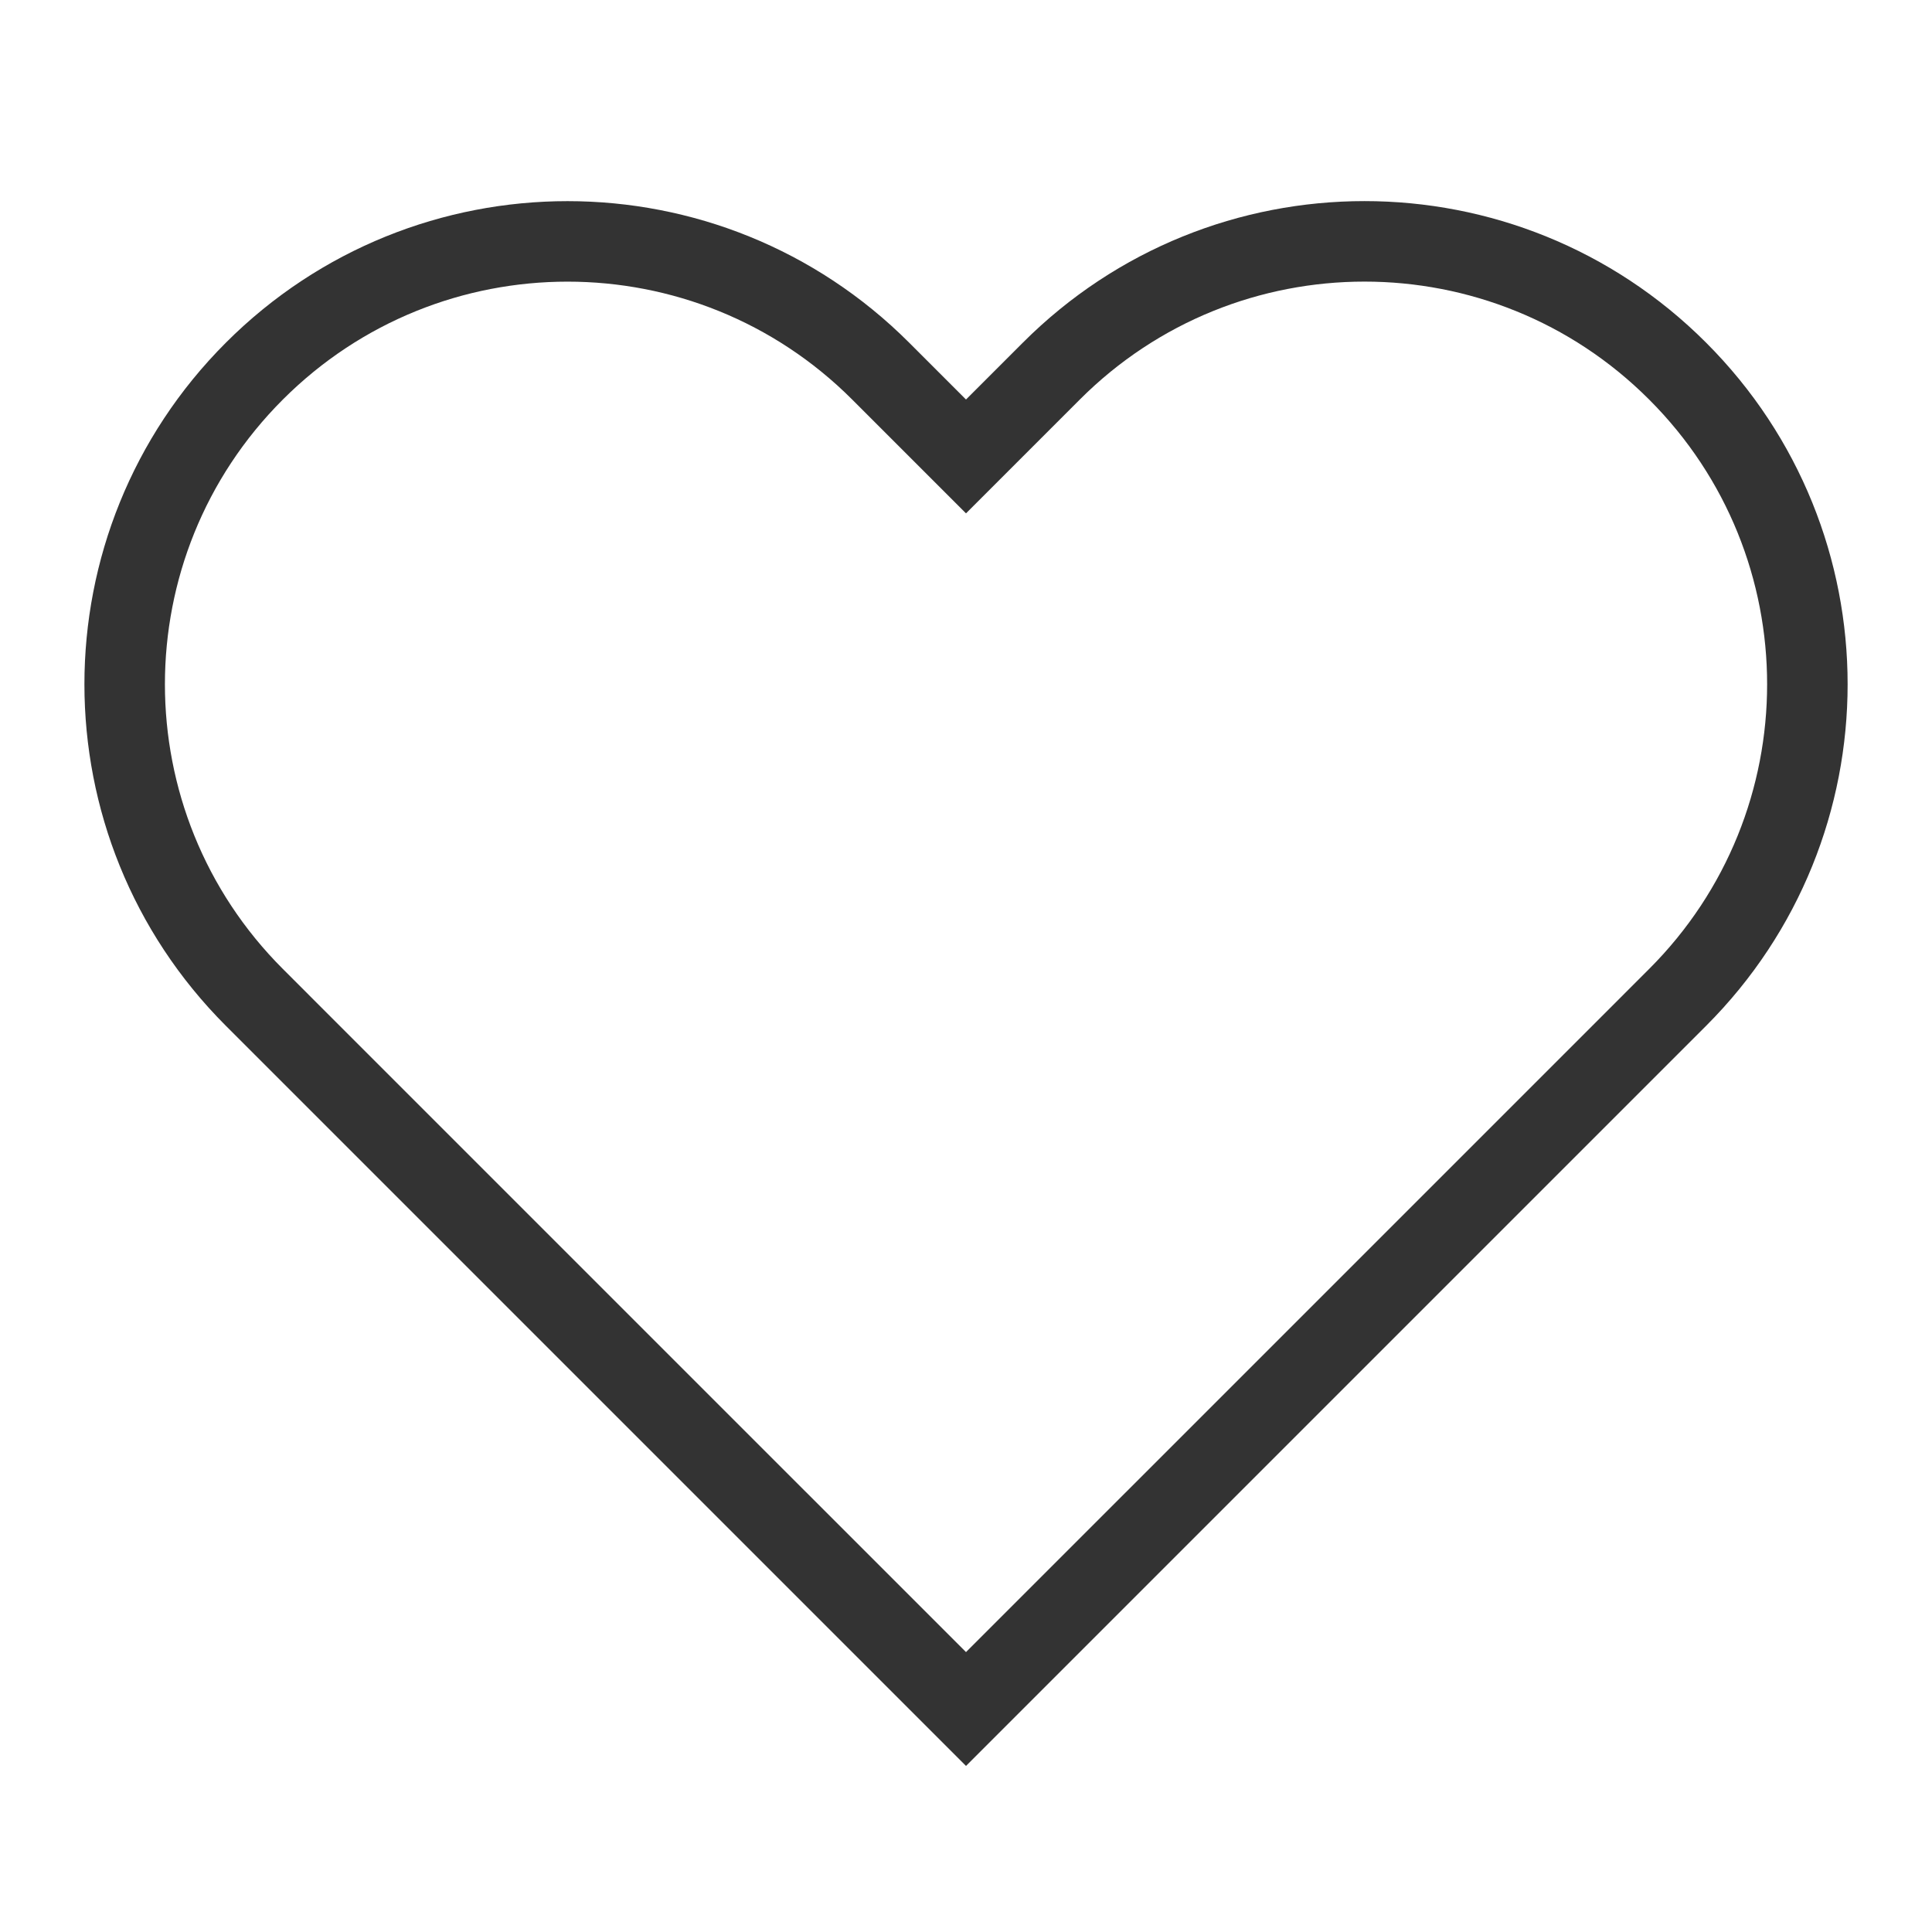
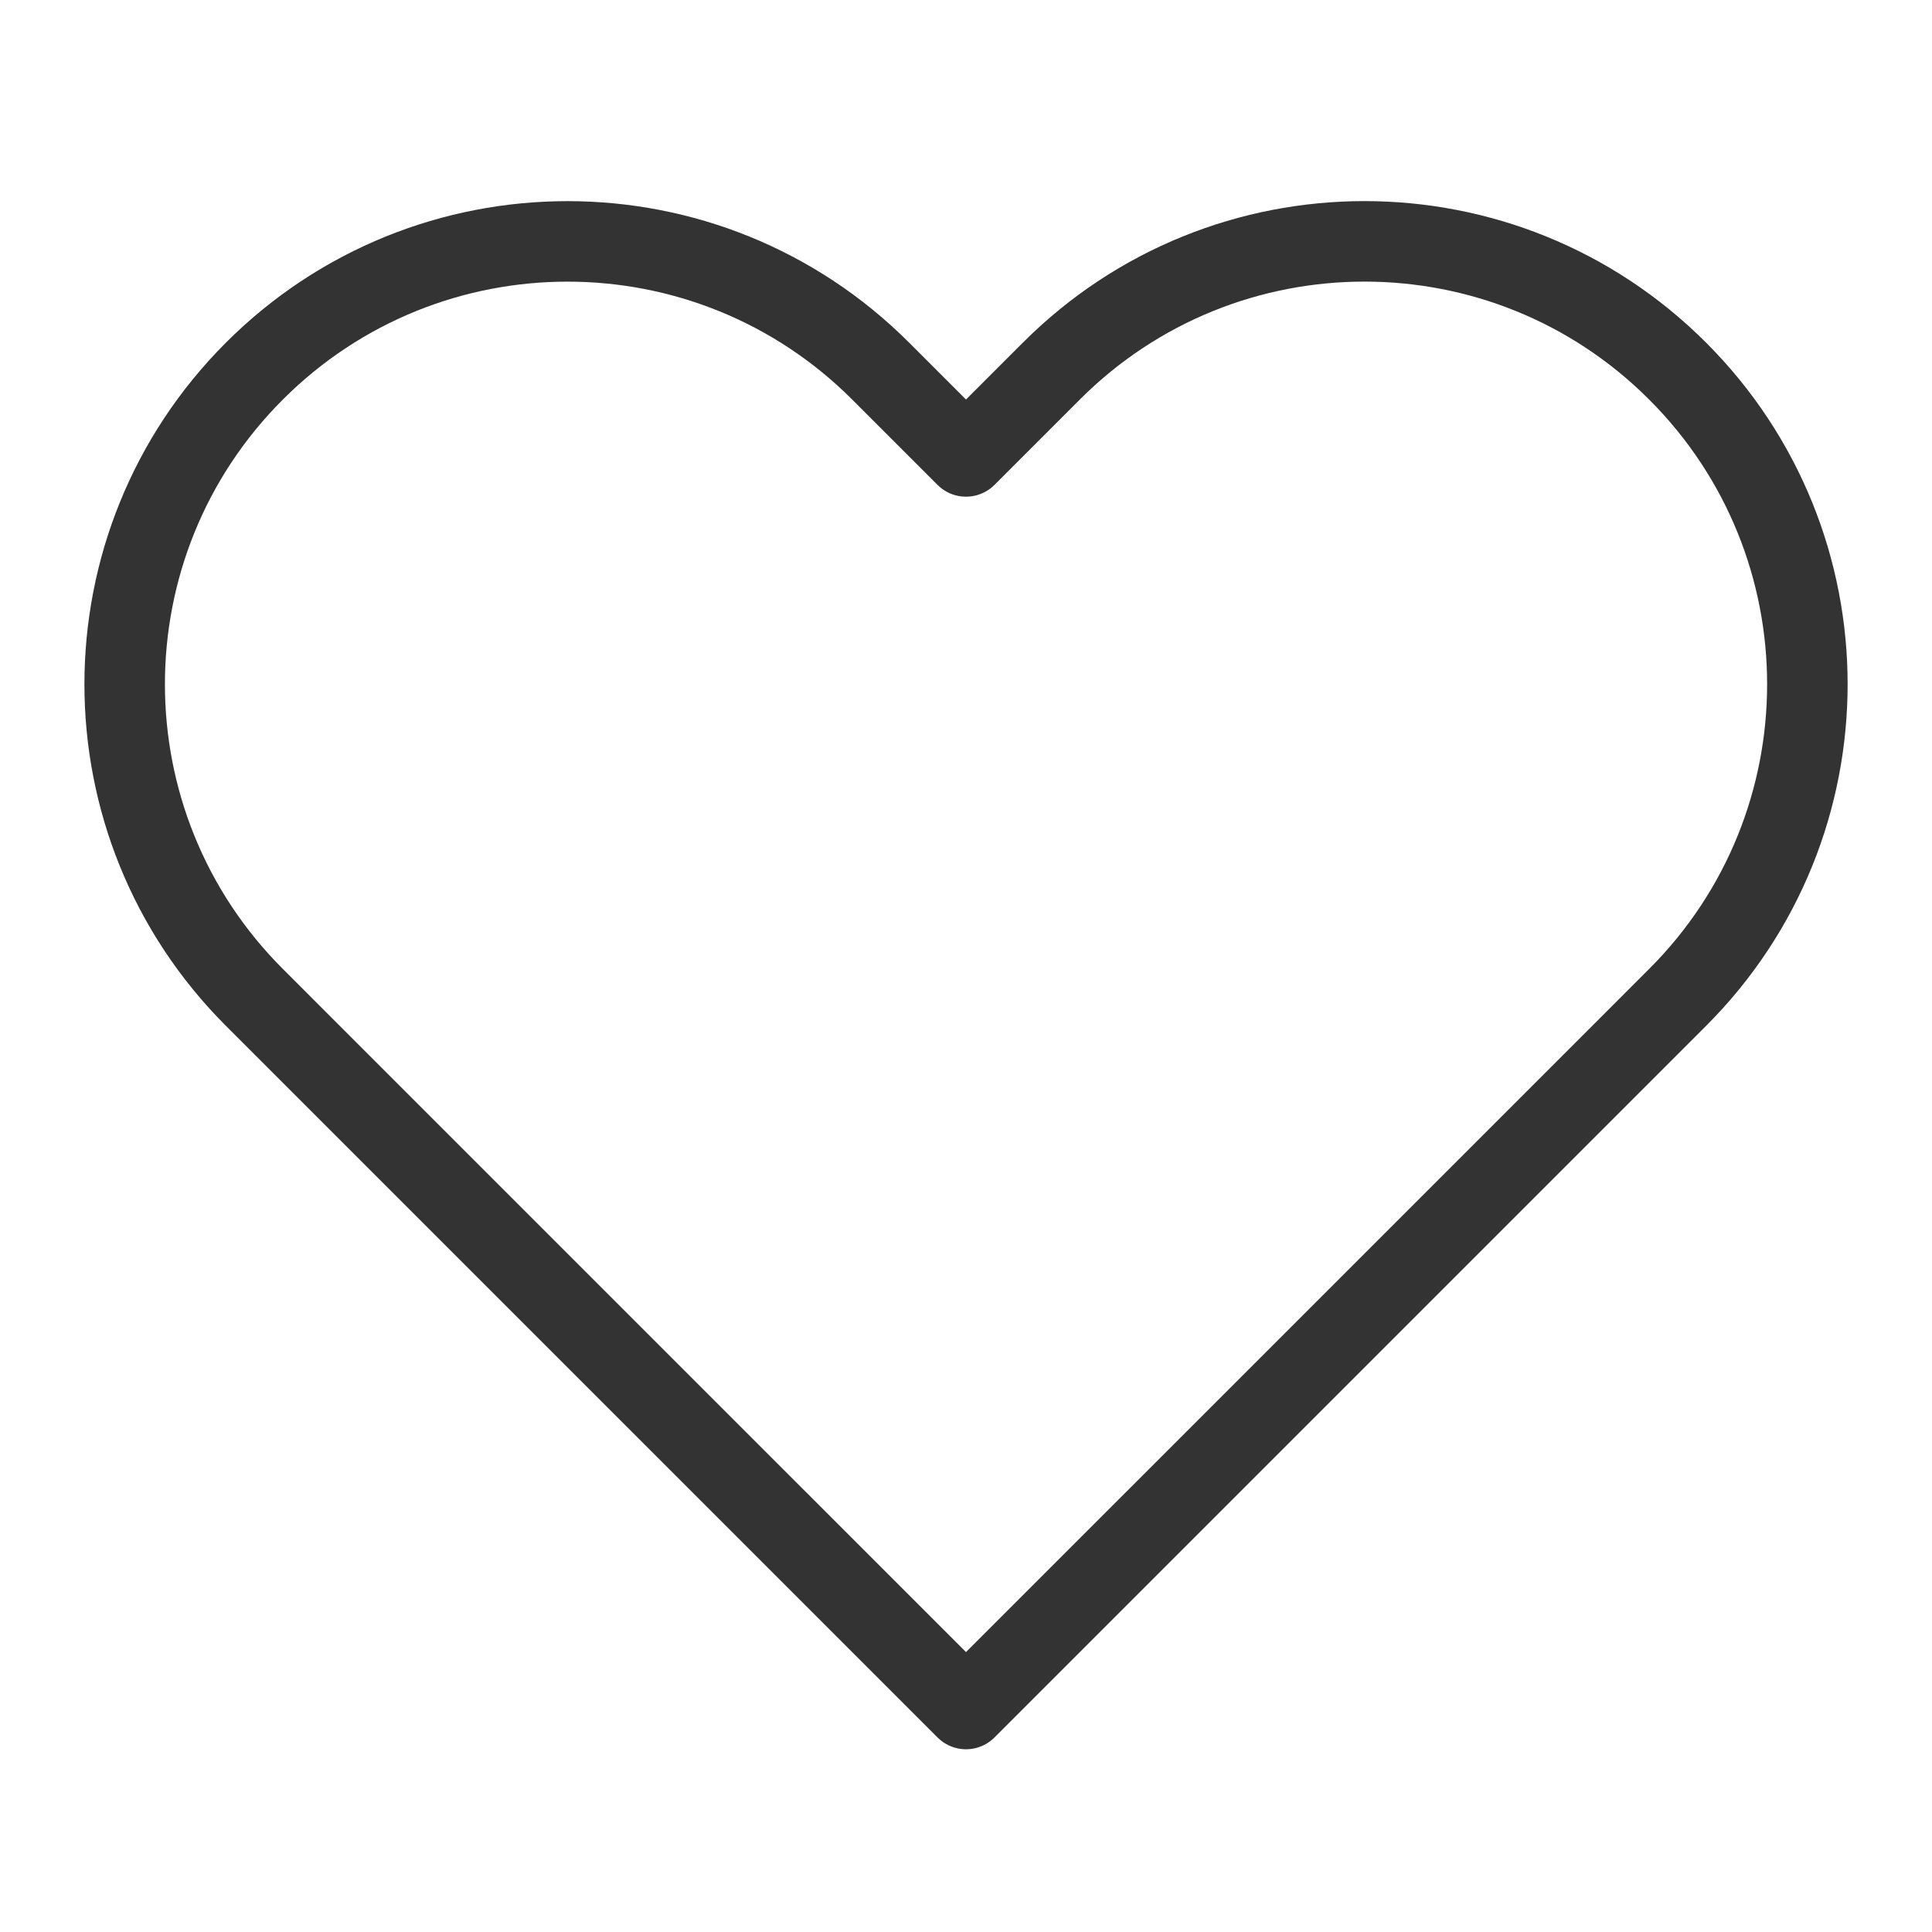
- <svg xmlns="http://www.w3.org/2000/svg" width="24" height="24" viewBox="0 0 24 24" fill="none" stroke="#333" strokeWidth="1" strokeLinecap="round" strokeLinejoin="round" class="feather feather-heart">
+ <svg xmlns="http://www.w3.org/2000/svg" width="24" height="24" viewBox="0 0 24 24" fill="none" stroke="#333" stroke-width="1" stroke-linecap="round" stroke-linejoin="round" class="feather feather-heart">
  <path d="M20.84 4.61a5.5 5.5 0 0 0-7.78 0L12 5.67l-1.06-1.06a5.5 5.5 0 0 0-7.78 7.78l1.06 1.06L12 21.23l7.78-7.78 1.06-1.06a5.5 5.5 0 0 0 0-7.78z" />
</svg>
